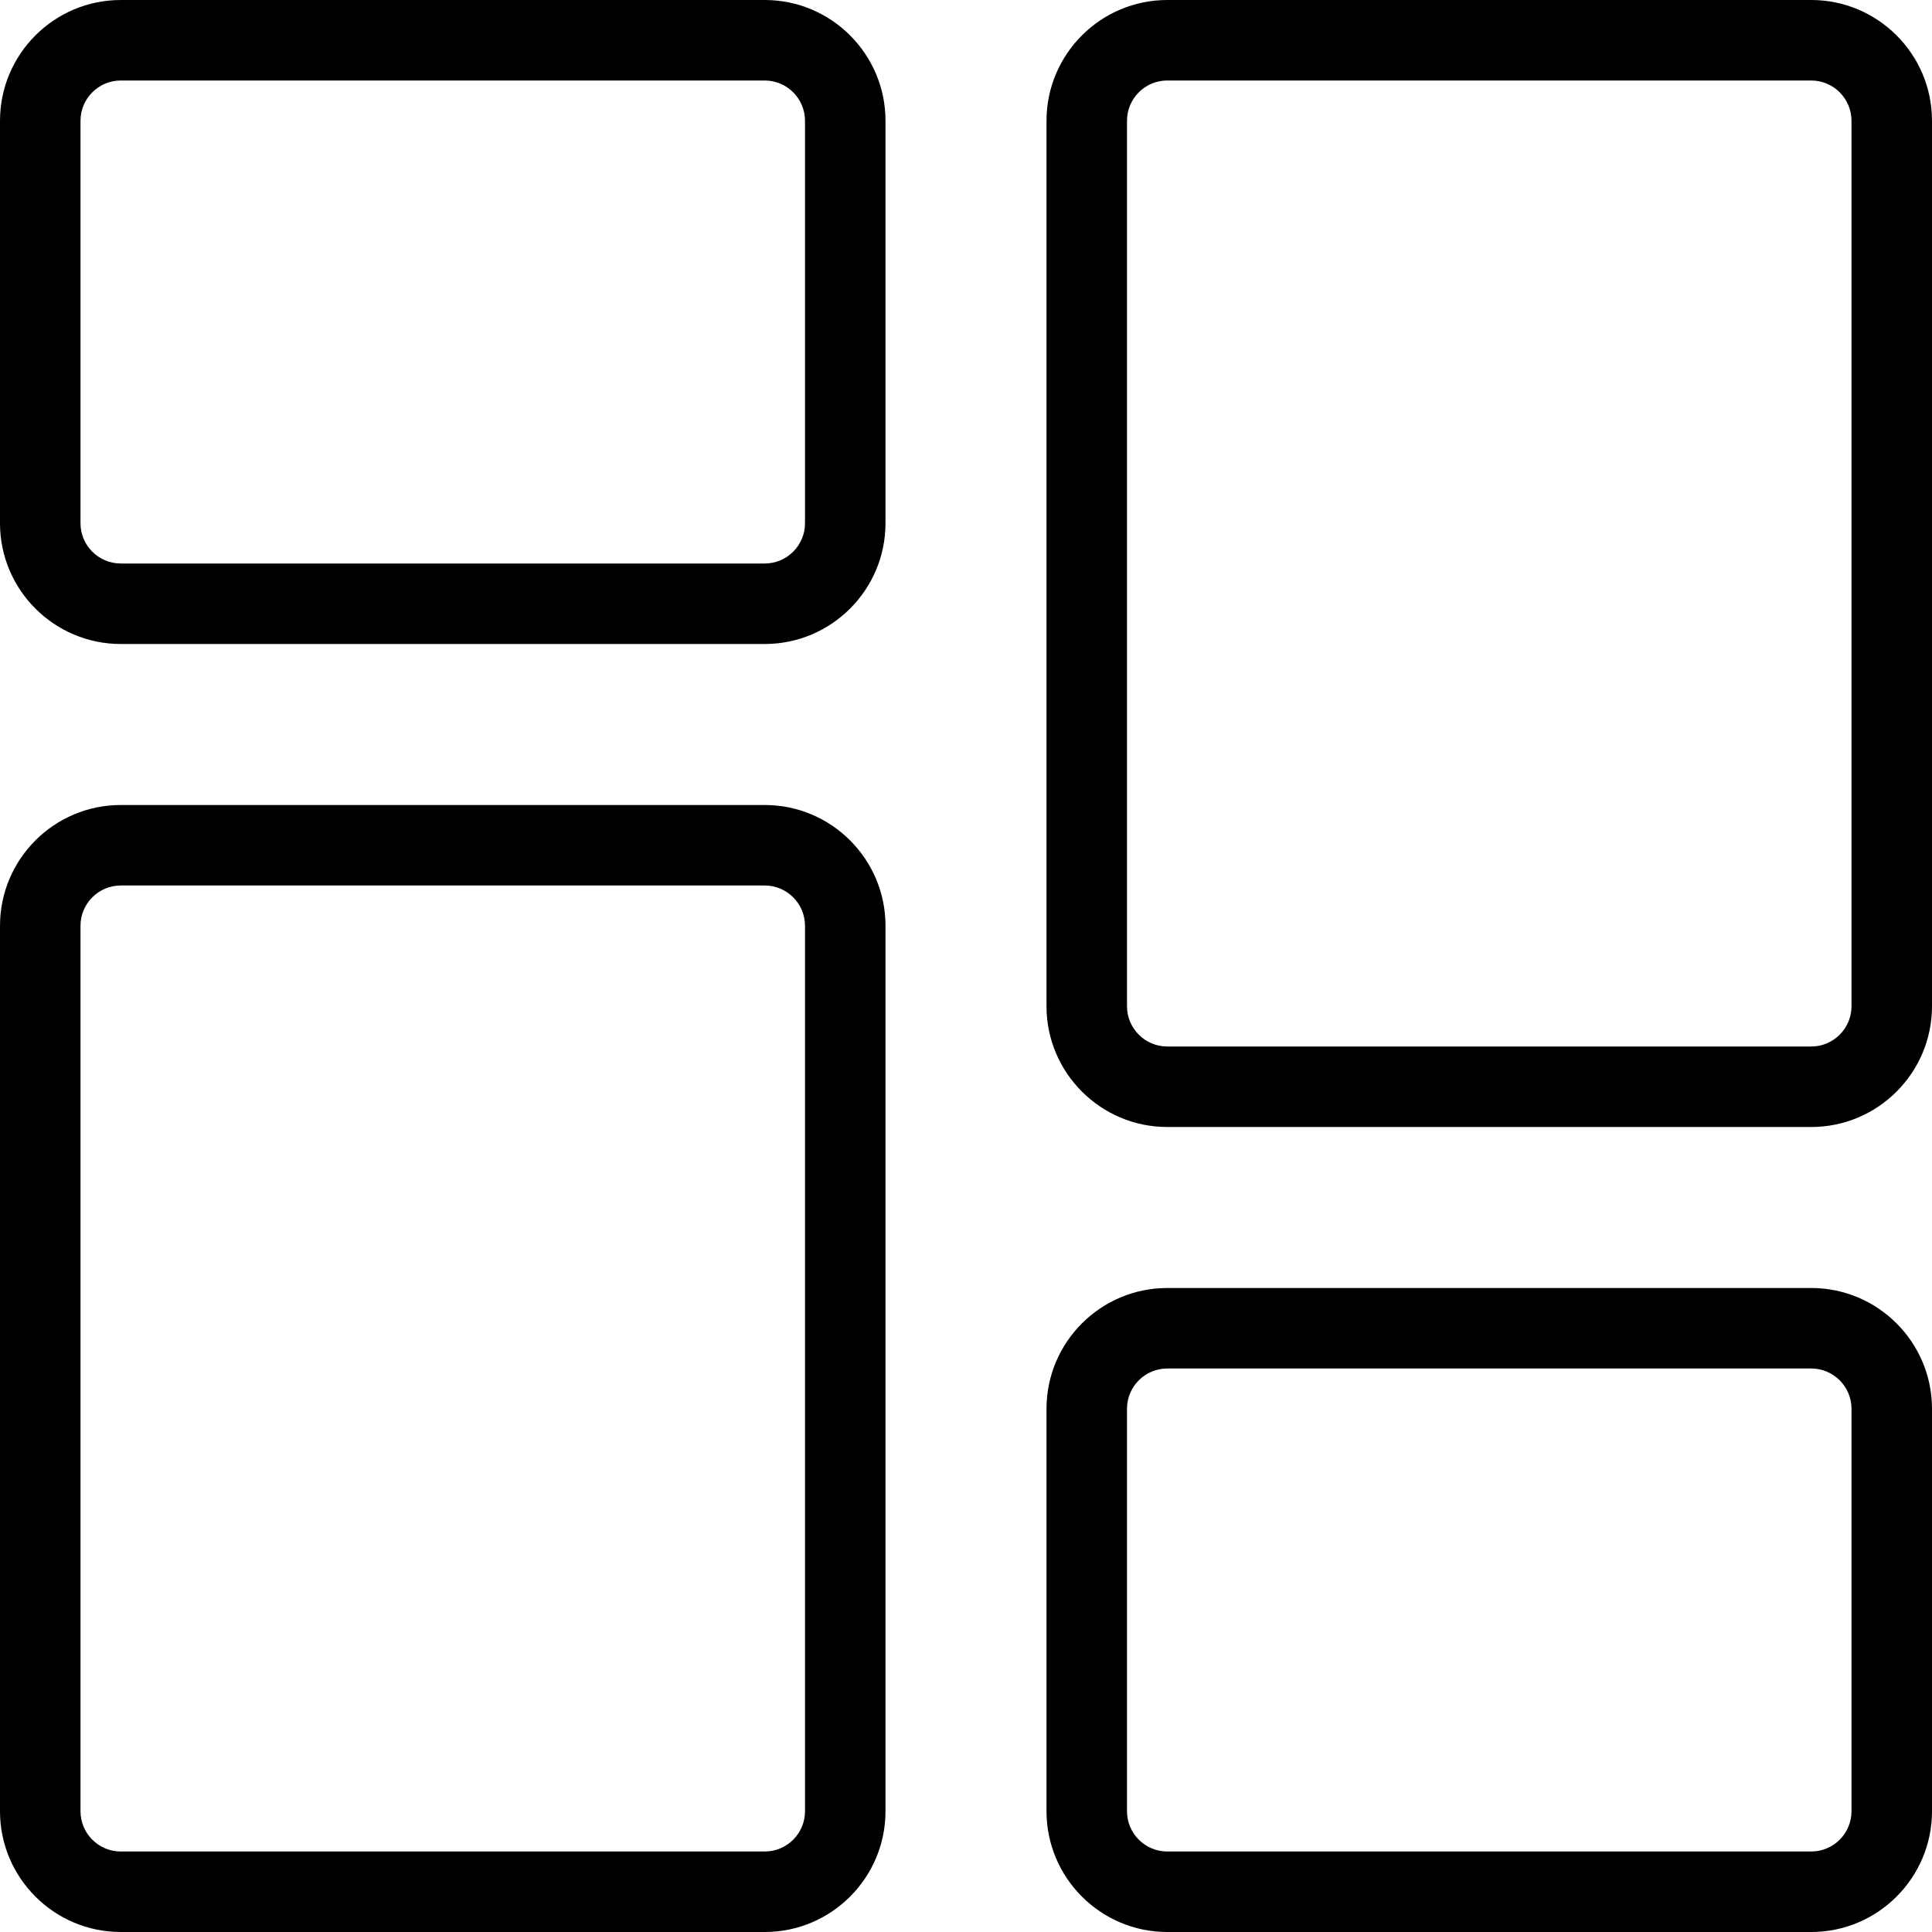
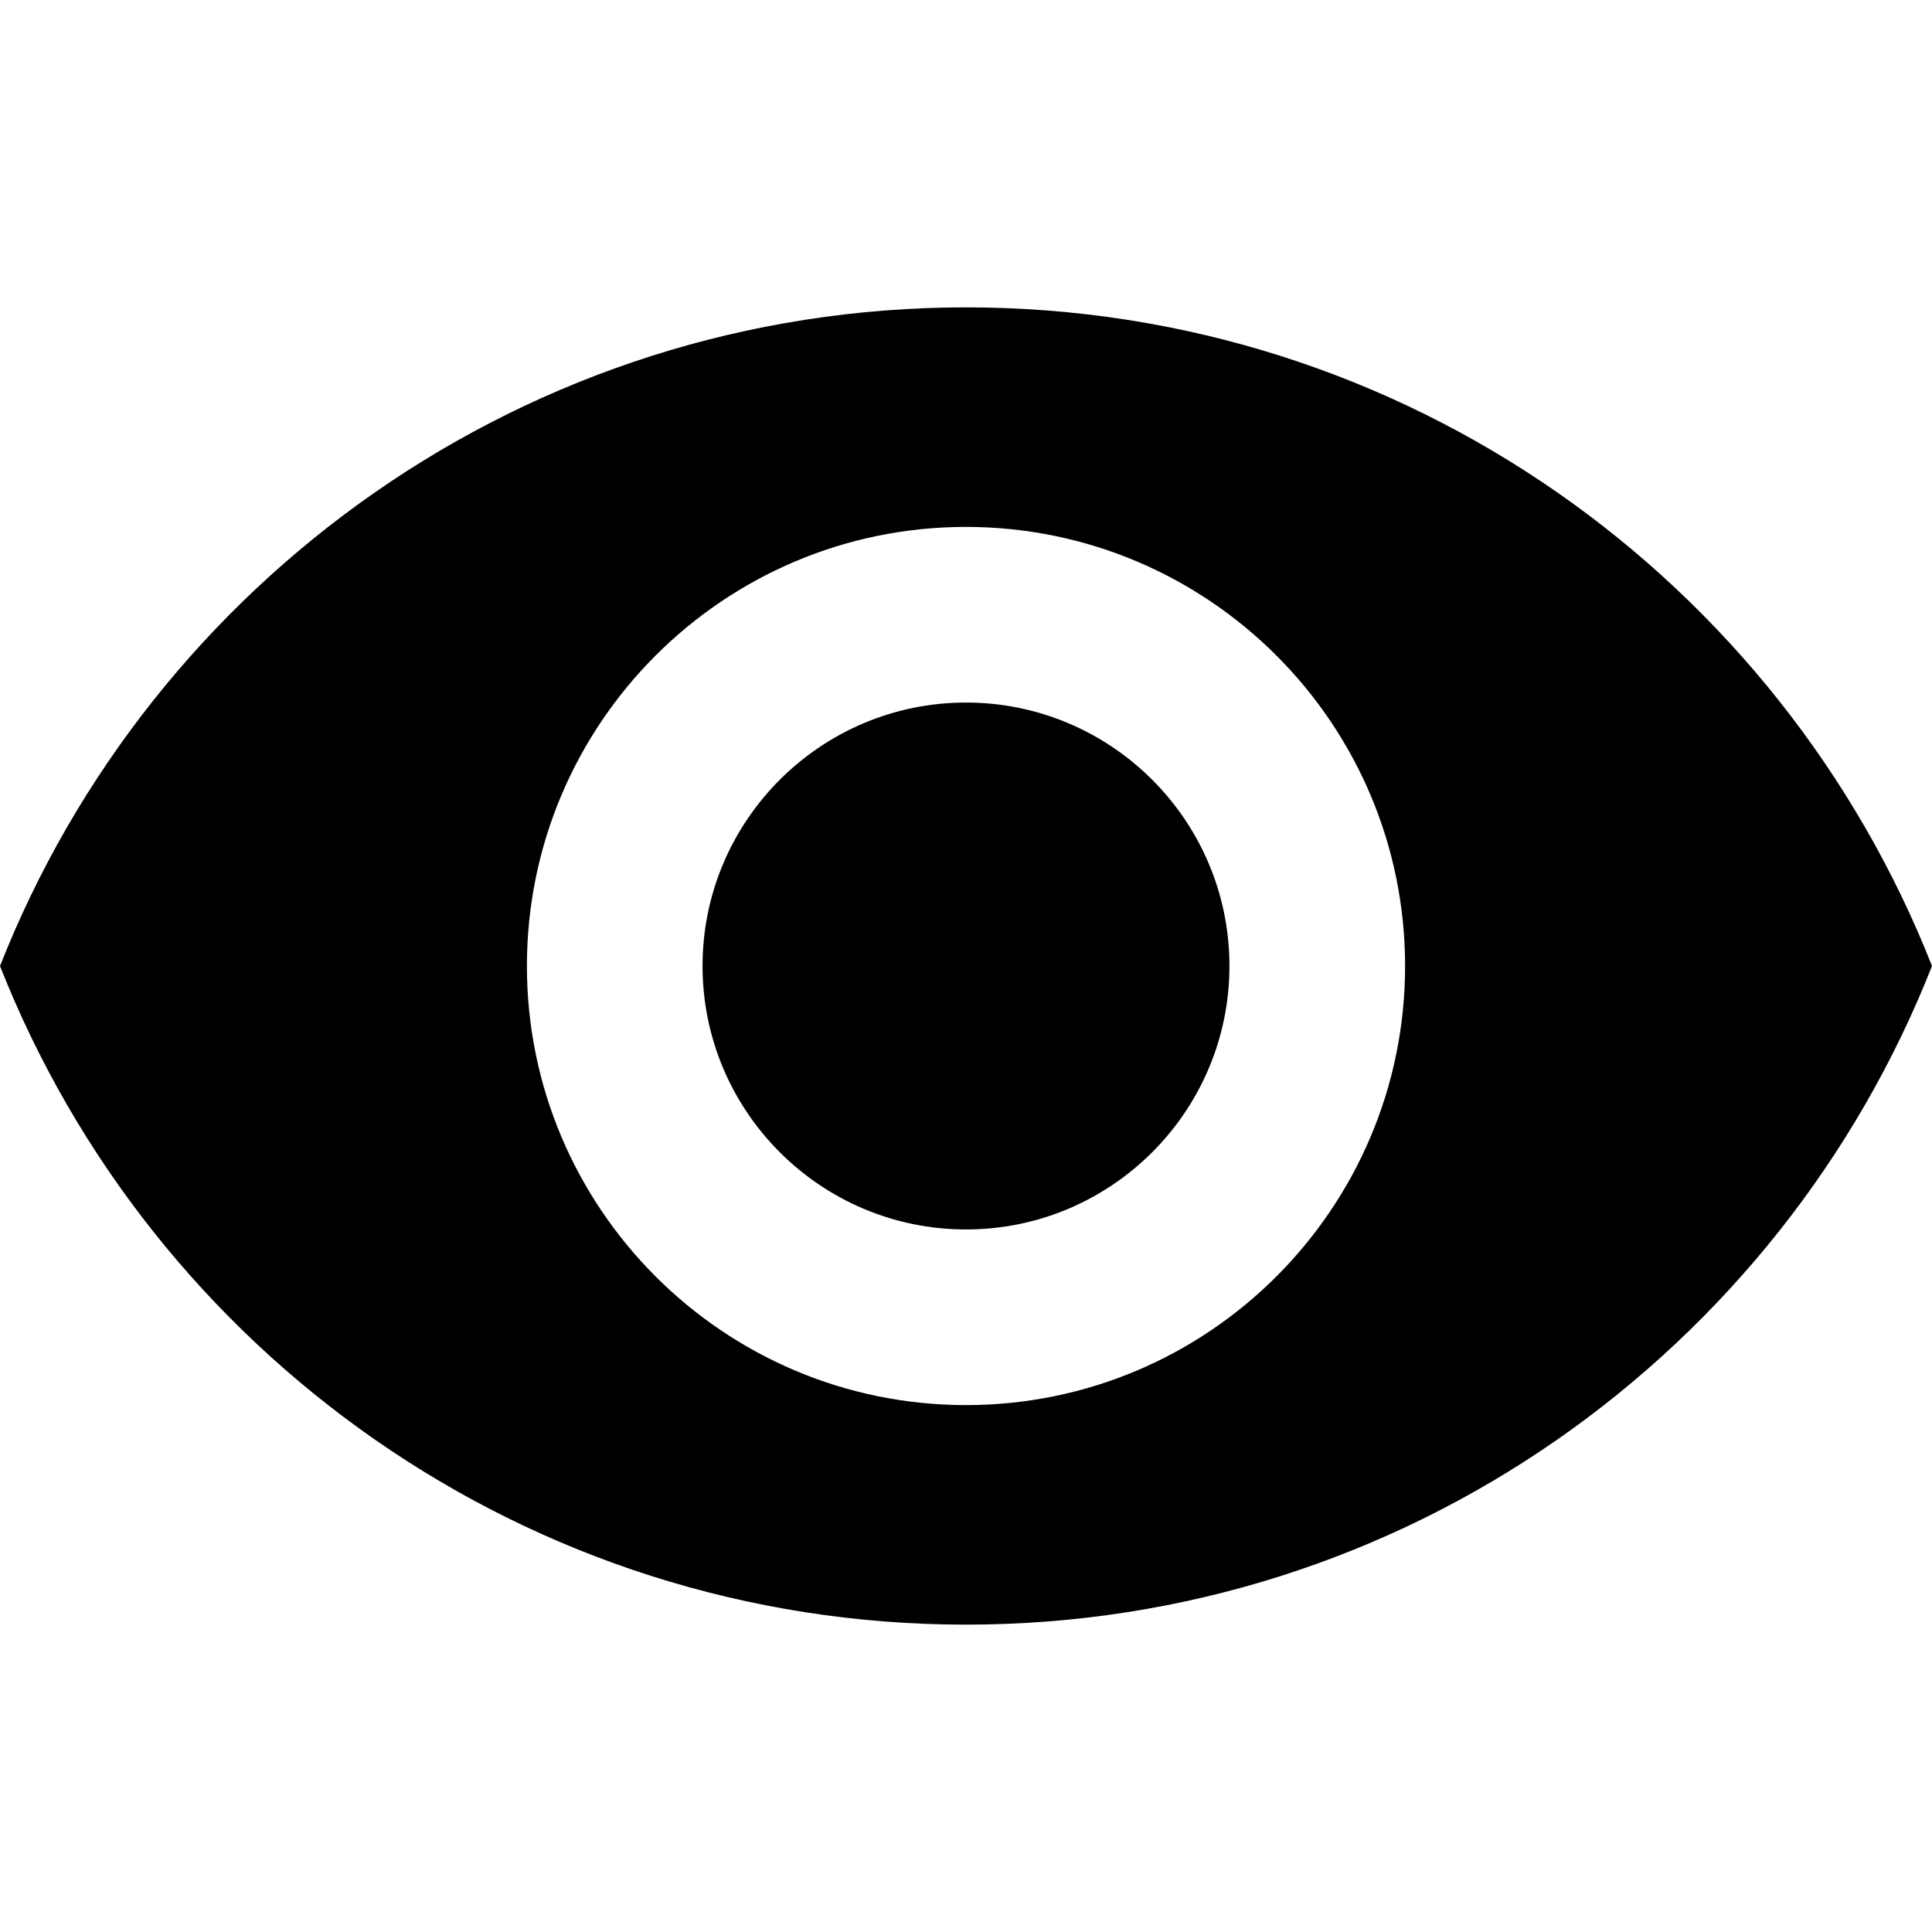
- <svg xmlns="http://www.w3.org/2000/svg" id="light" enable-background="new 0 0 24 24" height="512" viewBox="0 0 24 24" width="512">
+ <svg xmlns="http://www.w3.org/2000/svg" version="1.1" id="Capa_1" x="0px" y="0px" viewBox="0 0 469.333 469.333" style="enable-background:new 0 0 469.333 469.333;" xml:space="preserve">
  <g>
-     <path d="m9.5 8h-8c-.827 0-1.5-.673-1.5-1.5v-5c0-.827.673-1.5 1.5-1.5h8c.827 0 1.5.673 1.5 1.5v5c0 .827-.673 1.5-1.5 1.5zm-8-7c-.275 0-.5.224-.5.5v5c0 .276.225.5.5.5h8c.275 0 .5-.224.5-.5v-5c0-.276-.225-.5-.5-.5z" />
+     <g>
+       <g>
+         <path d="M234.667,170.667c-35.307,0-64,28.693-64,64s28.693,64,64,64s64-28.693,64-64S269.973,170.667,234.667,170.667z" />
+         <path d="M234.667,74.667C128,74.667,36.907,141.013,0,234.667c36.907,93.653,128,160,234.667,160     c106.773,0,197.76-66.347,234.667-160C432.427,141.013,341.44,74.667,234.667,74.667z M234.667,341.333     c-58.88,0-106.667-47.787-106.667-106.667S175.787,128,234.667,128s106.667,47.787,106.667,106.667     S293.547,341.333,234.667,341.333z" />
+       </g>
+     </g>
  </g>
  <g>
-     <path d="m9.5 24h-8c-.827 0-1.5-.673-1.5-1.5v-11c0-.827.673-1.5 1.5-1.5h8c.827 0 1.5.673 1.5 1.5v11c0 .827-.673 1.5-1.5 1.5zm-8-13c-.275 0-.5.224-.5.5v11c0 .276.225.5.5.5h8c.275 0 .5-.224.5-.5v-11c0-.276-.225-.5-.5-.5z" />
-   </g>
+ </g>
  <g>
-     <path d="m22.5 24h-8c-.827 0-1.5-.673-1.5-1.5v-5c0-.827.673-1.5 1.5-1.5h8c.827 0 1.5.673 1.5 1.5v5c0 .827-.673 1.5-1.5 1.5zm-8-7c-.275 0-.5.224-.5.5v5c0 .276.225.5.5.5h8c.275 0 .5-.224.5-.5v-5c0-.276-.225-.5-.5-.5z" />
-   </g>
+ </g>
  <g>
-     <path d="m22.5 14h-8c-.827 0-1.5-.673-1.5-1.5v-11c0-.827.673-1.5 1.5-1.5h8c.827 0 1.5.673 1.5 1.5v11c0 .827-.673 1.5-1.5 1.5zm-8-13c-.275 0-.5.224-.5.5v11c0 .276.225.5.5.5h8c.275 0 .5-.224.5-.5v-11c0-.276-.225-.5-.5-.5z" />
-   </g>
+ </g>
+   <g>
+ </g>
+   <g>
+ </g>
+   <g>
+ </g>
+   <g>
+ </g>
+   <g>
+ </g>
+   <g>
+ </g>
+   <g>
+ </g>
+   <g>
+ </g>
+   <g>
+ </g>
+   <g>
+ </g>
+   <g>
+ </g>
+   <g>
+ </g>
</svg>
